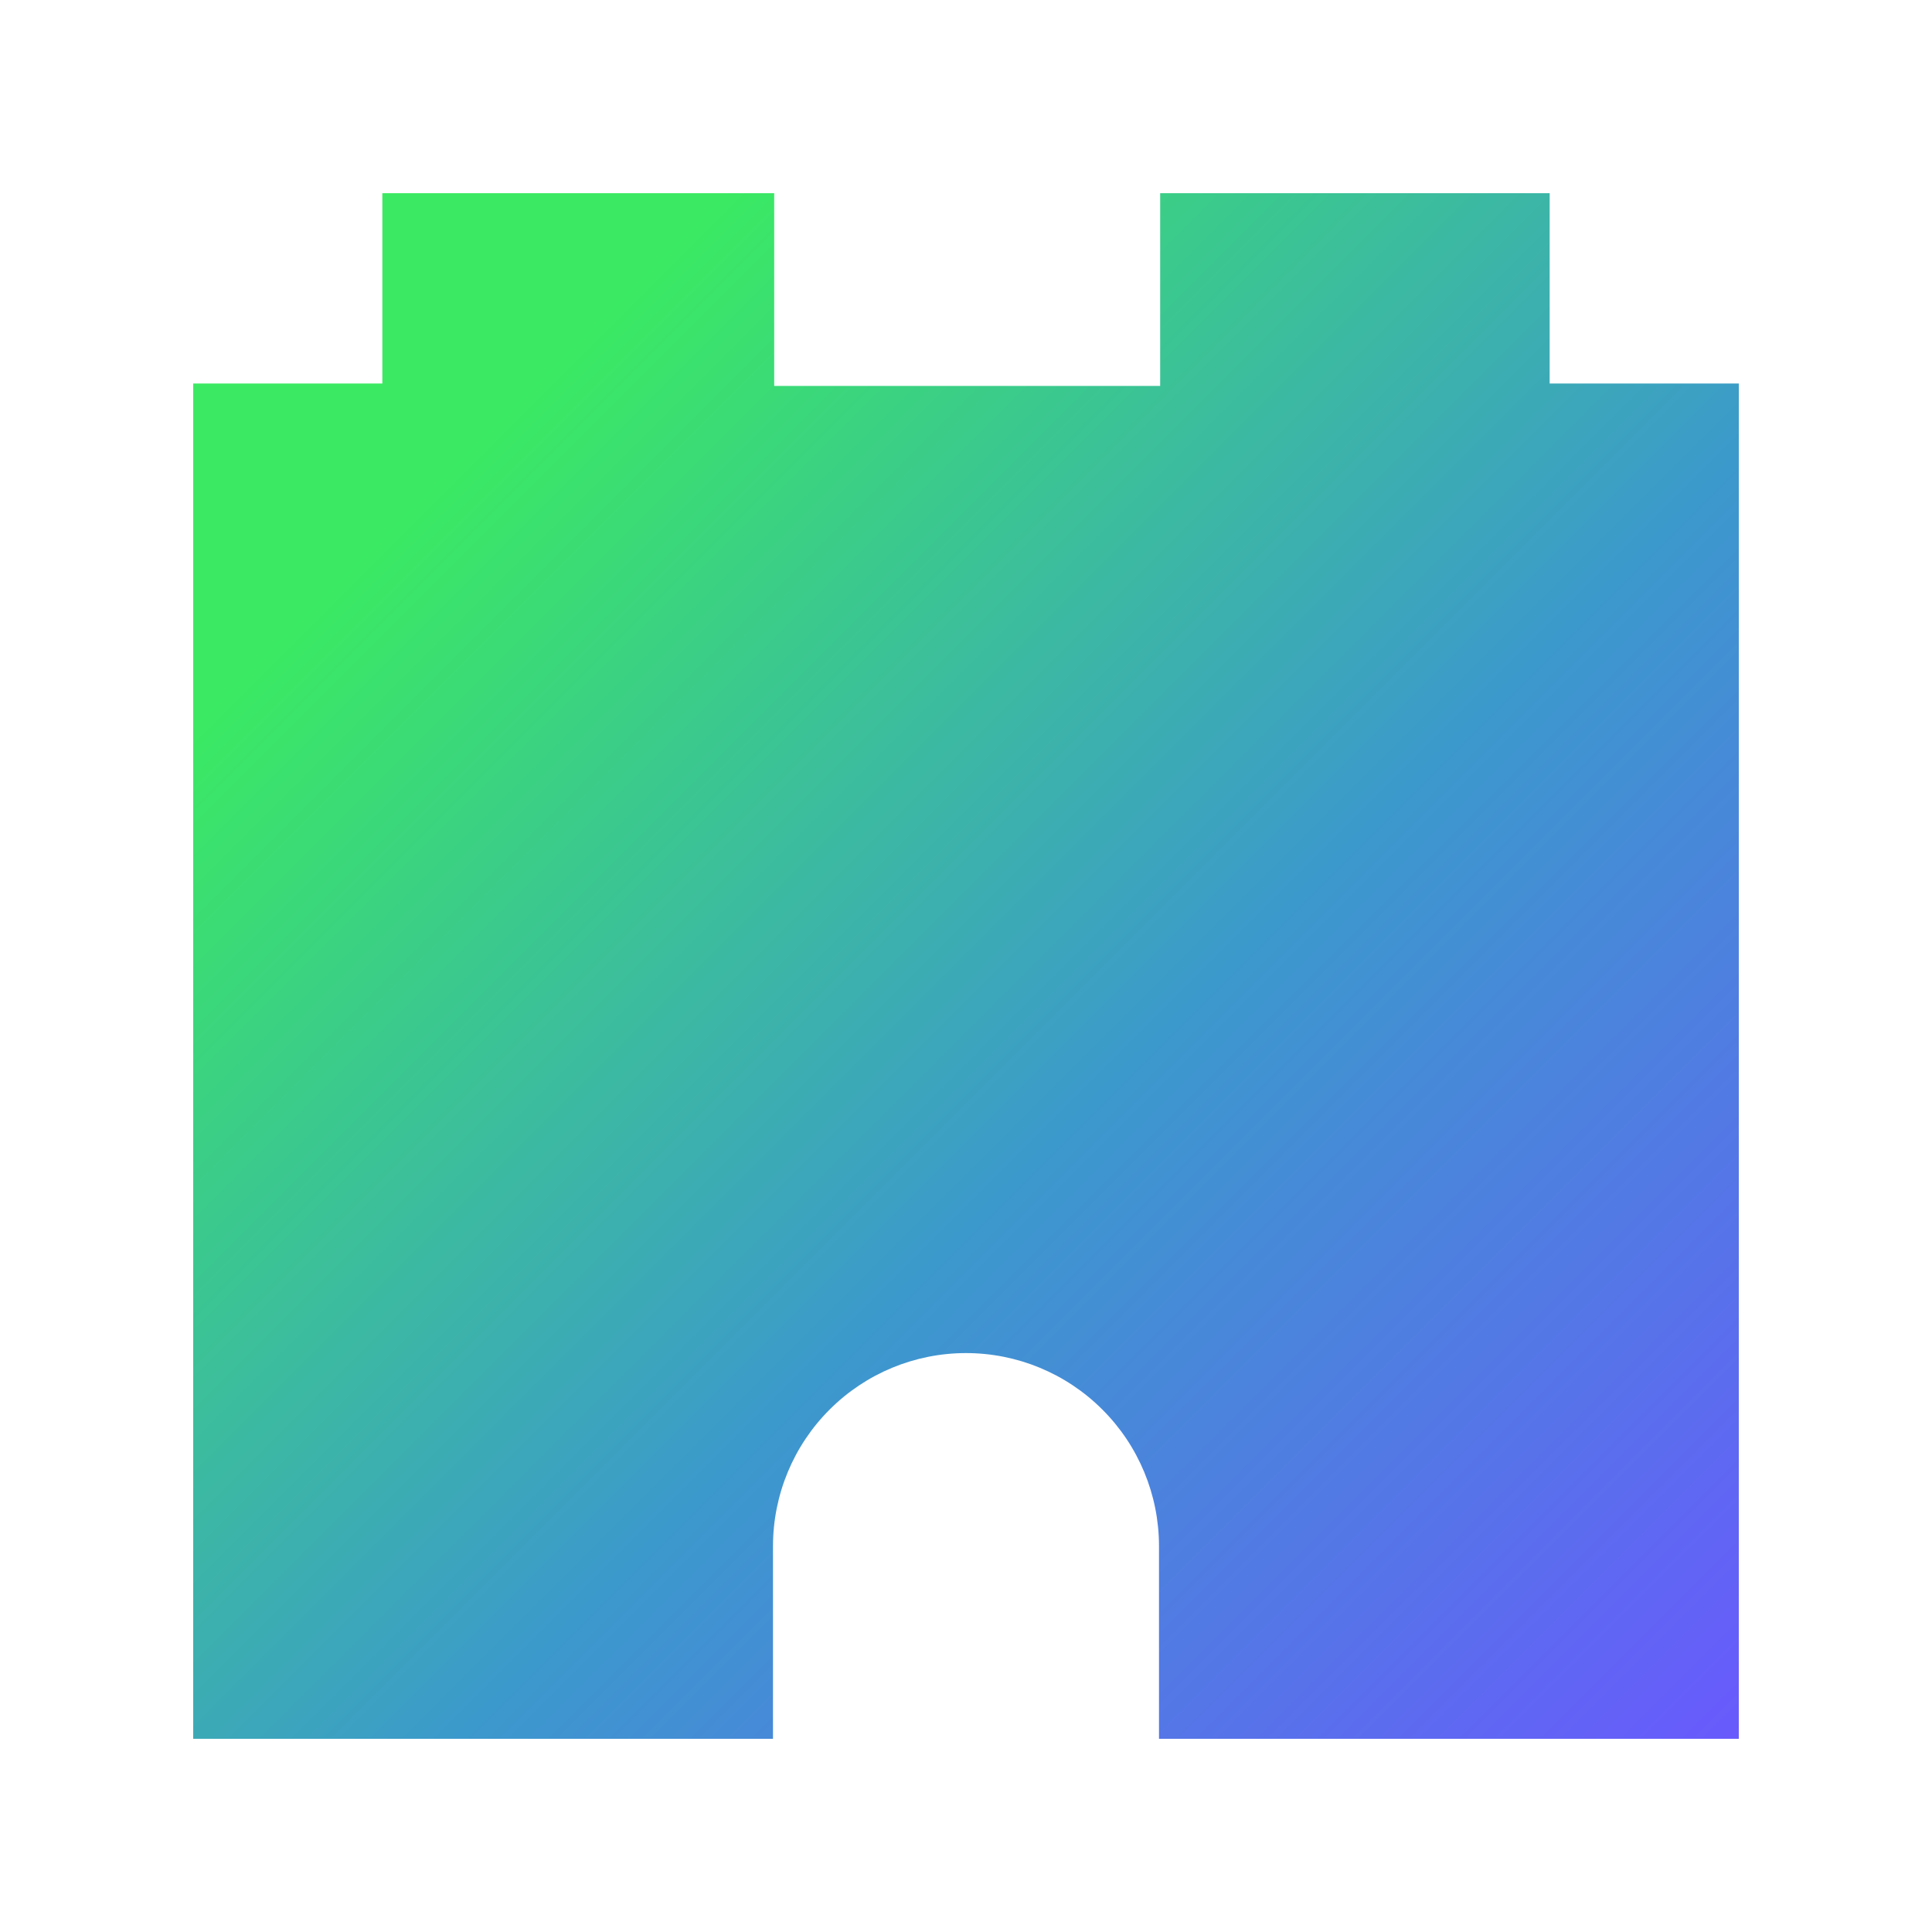
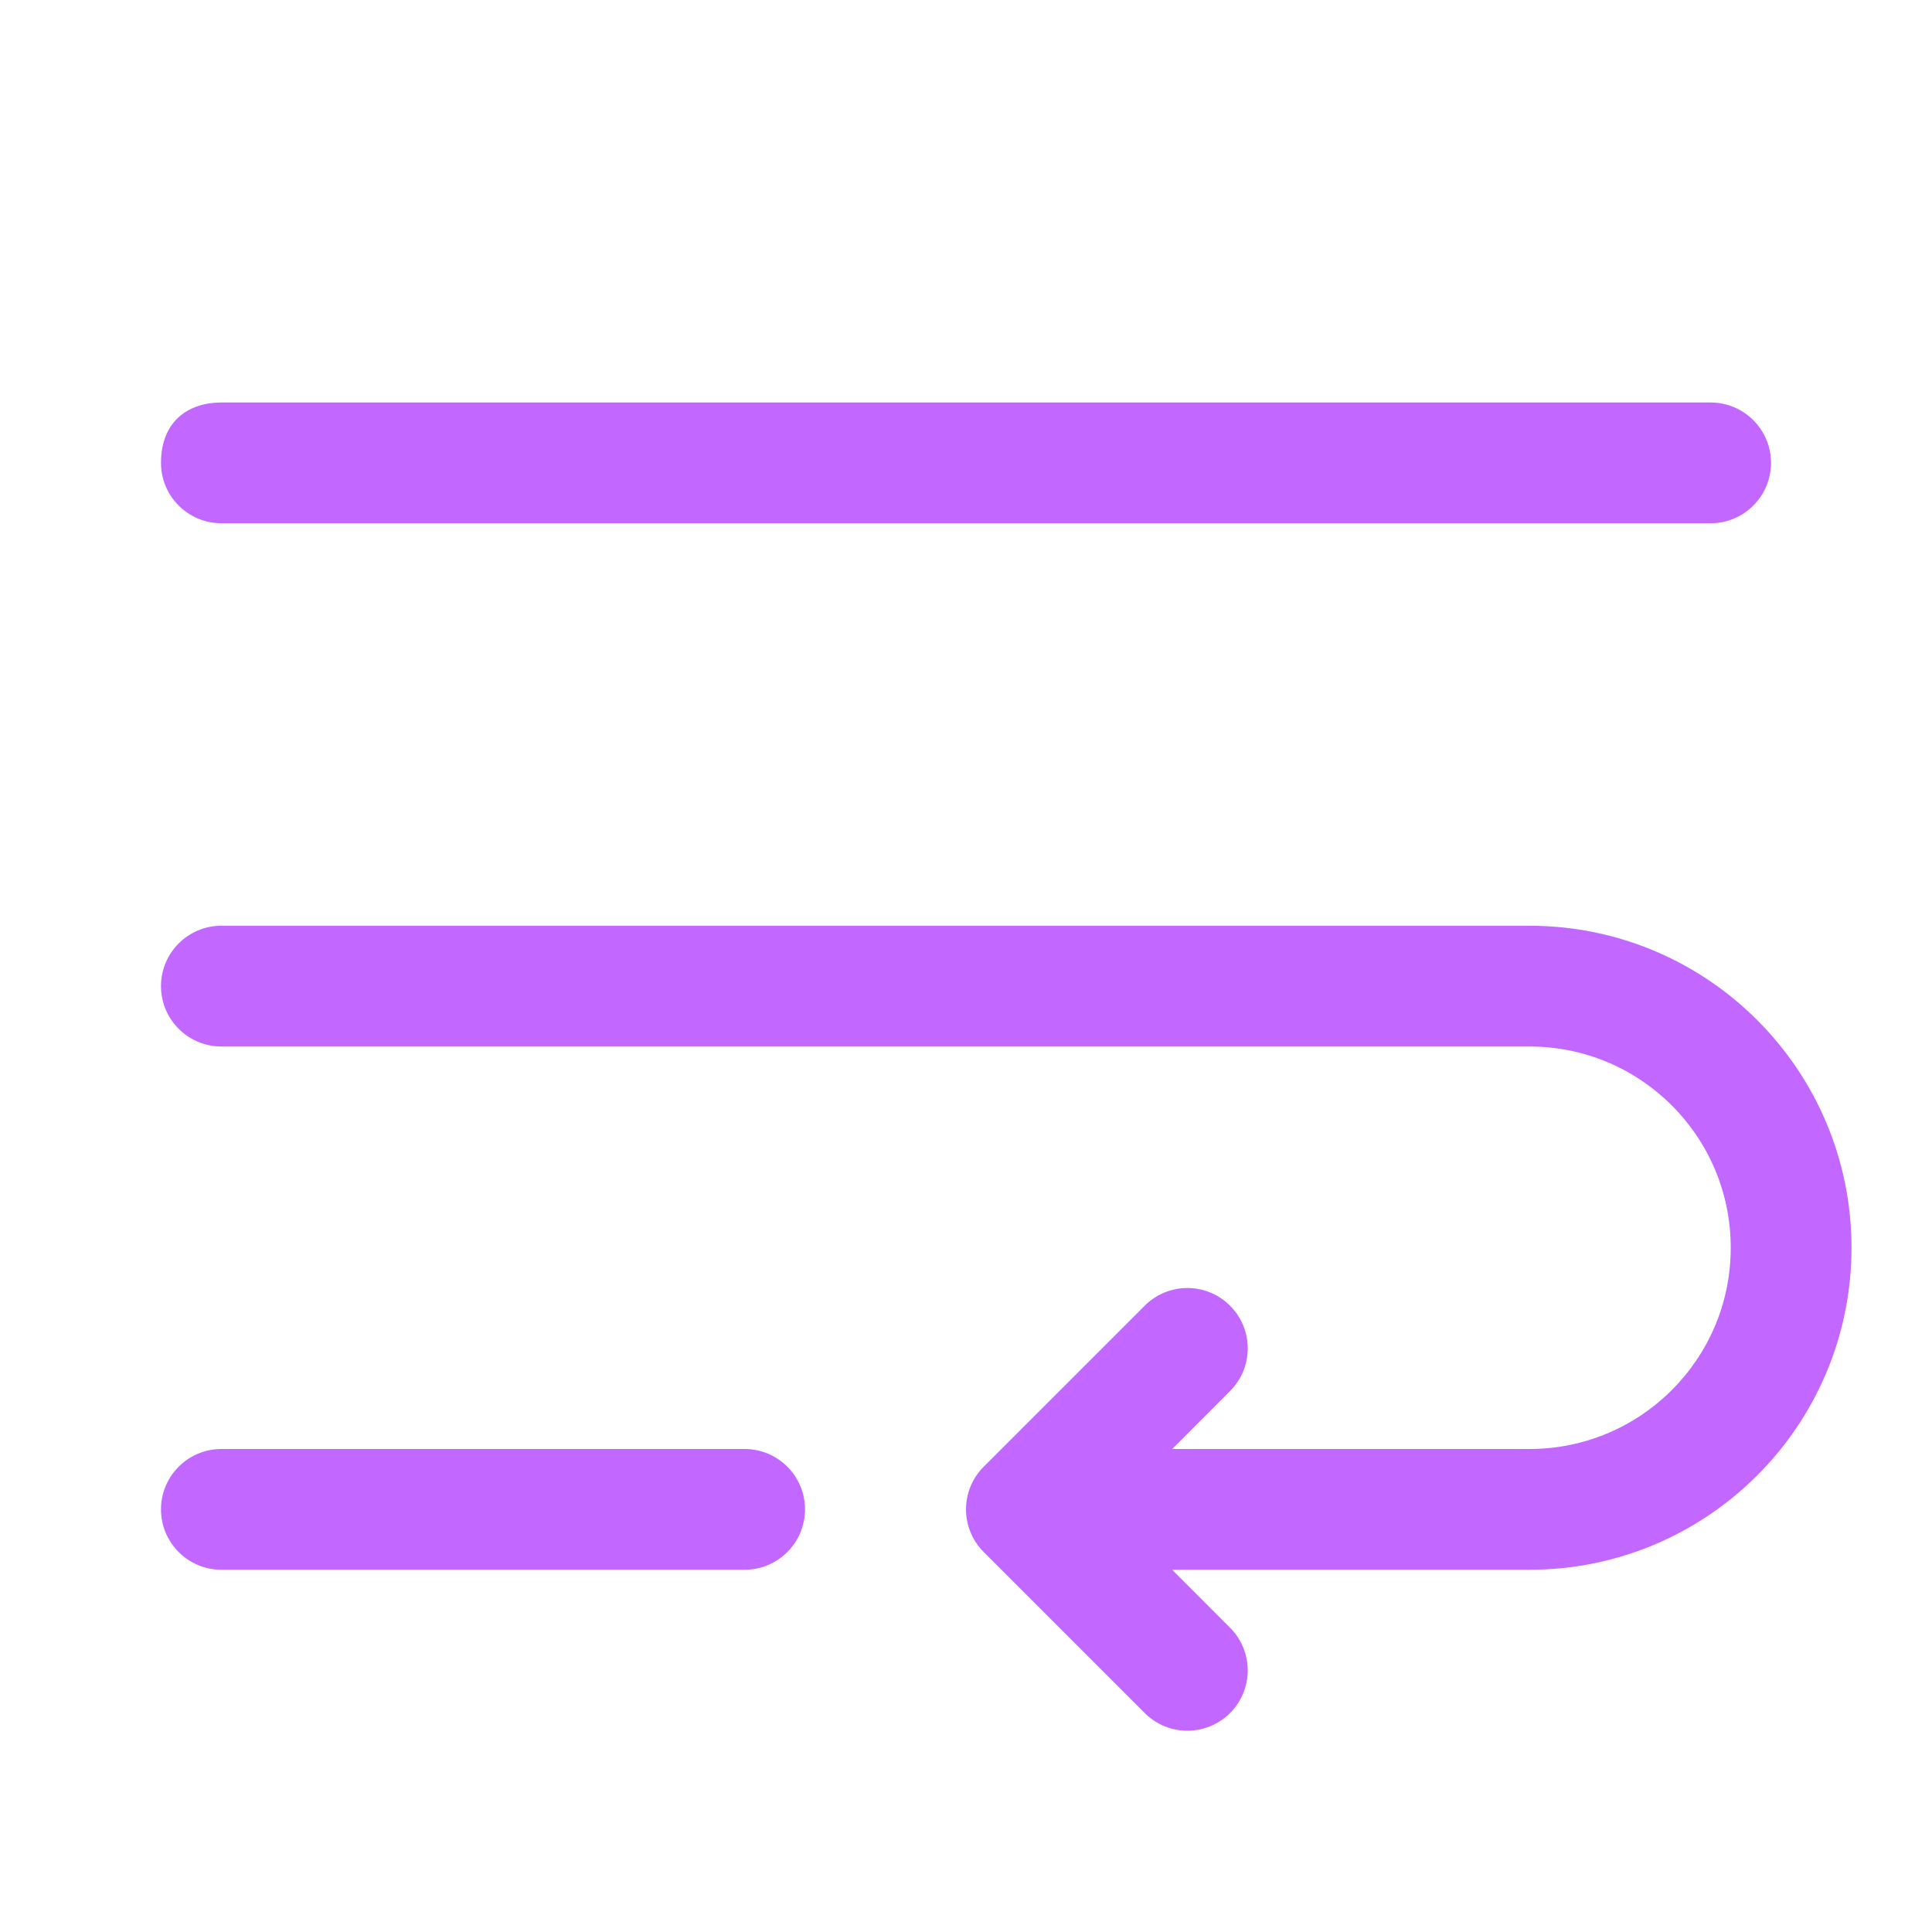
- <svg xmlns="http://www.w3.org/2000/svg" width="40" height="40" viewBox="0 0 40 40" fill="none">
-   <path d="M32.084 7.94V4H24.02V7.99H16.029V4H7.916V7.94H4V36H16.004V32.005C16.006 30.946 16.427 29.931 17.177 29.183C17.926 28.434 18.941 28.014 20 28.014C21.059 28.014 22.074 28.434 22.823 29.183C23.573 29.931 23.994 30.946 23.996 32.005V36H36V7.94H32.084Z" fill="url(#paint0_linear)" />
-   <defs>
-     <linearGradient id="paint0_linear" x1="2.942" y1="4.9" x2="37.777" y2="39.734" gradientUnits="userSpaceOnUse">
-       <stop offset="0.159" stop-color="#3BEA62" />
-       <stop offset="0.54" stop-color="#3C99CC" />
-       <stop offset="0.937" stop-color="#6B57FF" />
-     </linearGradient>
-   </defs>
+ <svg xmlns="http://www.w3.org/2000/svg" width="40px" height="40px" viewBox="0 0 24 24" fill="none">
+   <path d="M2.75 5C2.336 5 2 5.236 2 5.75C2 6.164 2.336 6.5 2.75 6.5H21.25C21.664 6.5 22 6.164 22 5.75C22 5.336 21.664 5 21.25 5H2.75Z" fill="#C267FF" />
+   <path d="M2.75 11.5C2.336 11.5 2 11.836 2 12.25C2 12.664 2.336 13 2.75 13H19C20.381 13 21.5 14.119 21.5 15.5C21.5 16.881 20.381 18 19 18H14.561L15.28 17.28C15.573 16.987 15.573 16.513 15.28 16.22C14.987 15.927 14.513 15.927 14.22 16.22L12.22 18.22C11.927 18.513 11.927 18.987 12.22 19.28L14.22 21.28C14.513 21.573 14.987 21.573 15.28 21.28C15.573 20.987 15.573 20.513 15.28 20.22L14.561 19.5H19C21.209 19.5 23 17.709 23 15.5C23 13.291 21.209 11.5 19 11.5H2.75Z" fill="#C267FF" />
+   <path d="M2 18.75C2 18.336 2.336 18 2.75 18H9.25C9.664 18 10 18.336 10 18.75C10 19.164 9.664 19.5 9.25 19.5H2.75C2.336 19.5 2 19.164 2 18.75Z" fill="#C267FF" />
</svg>
